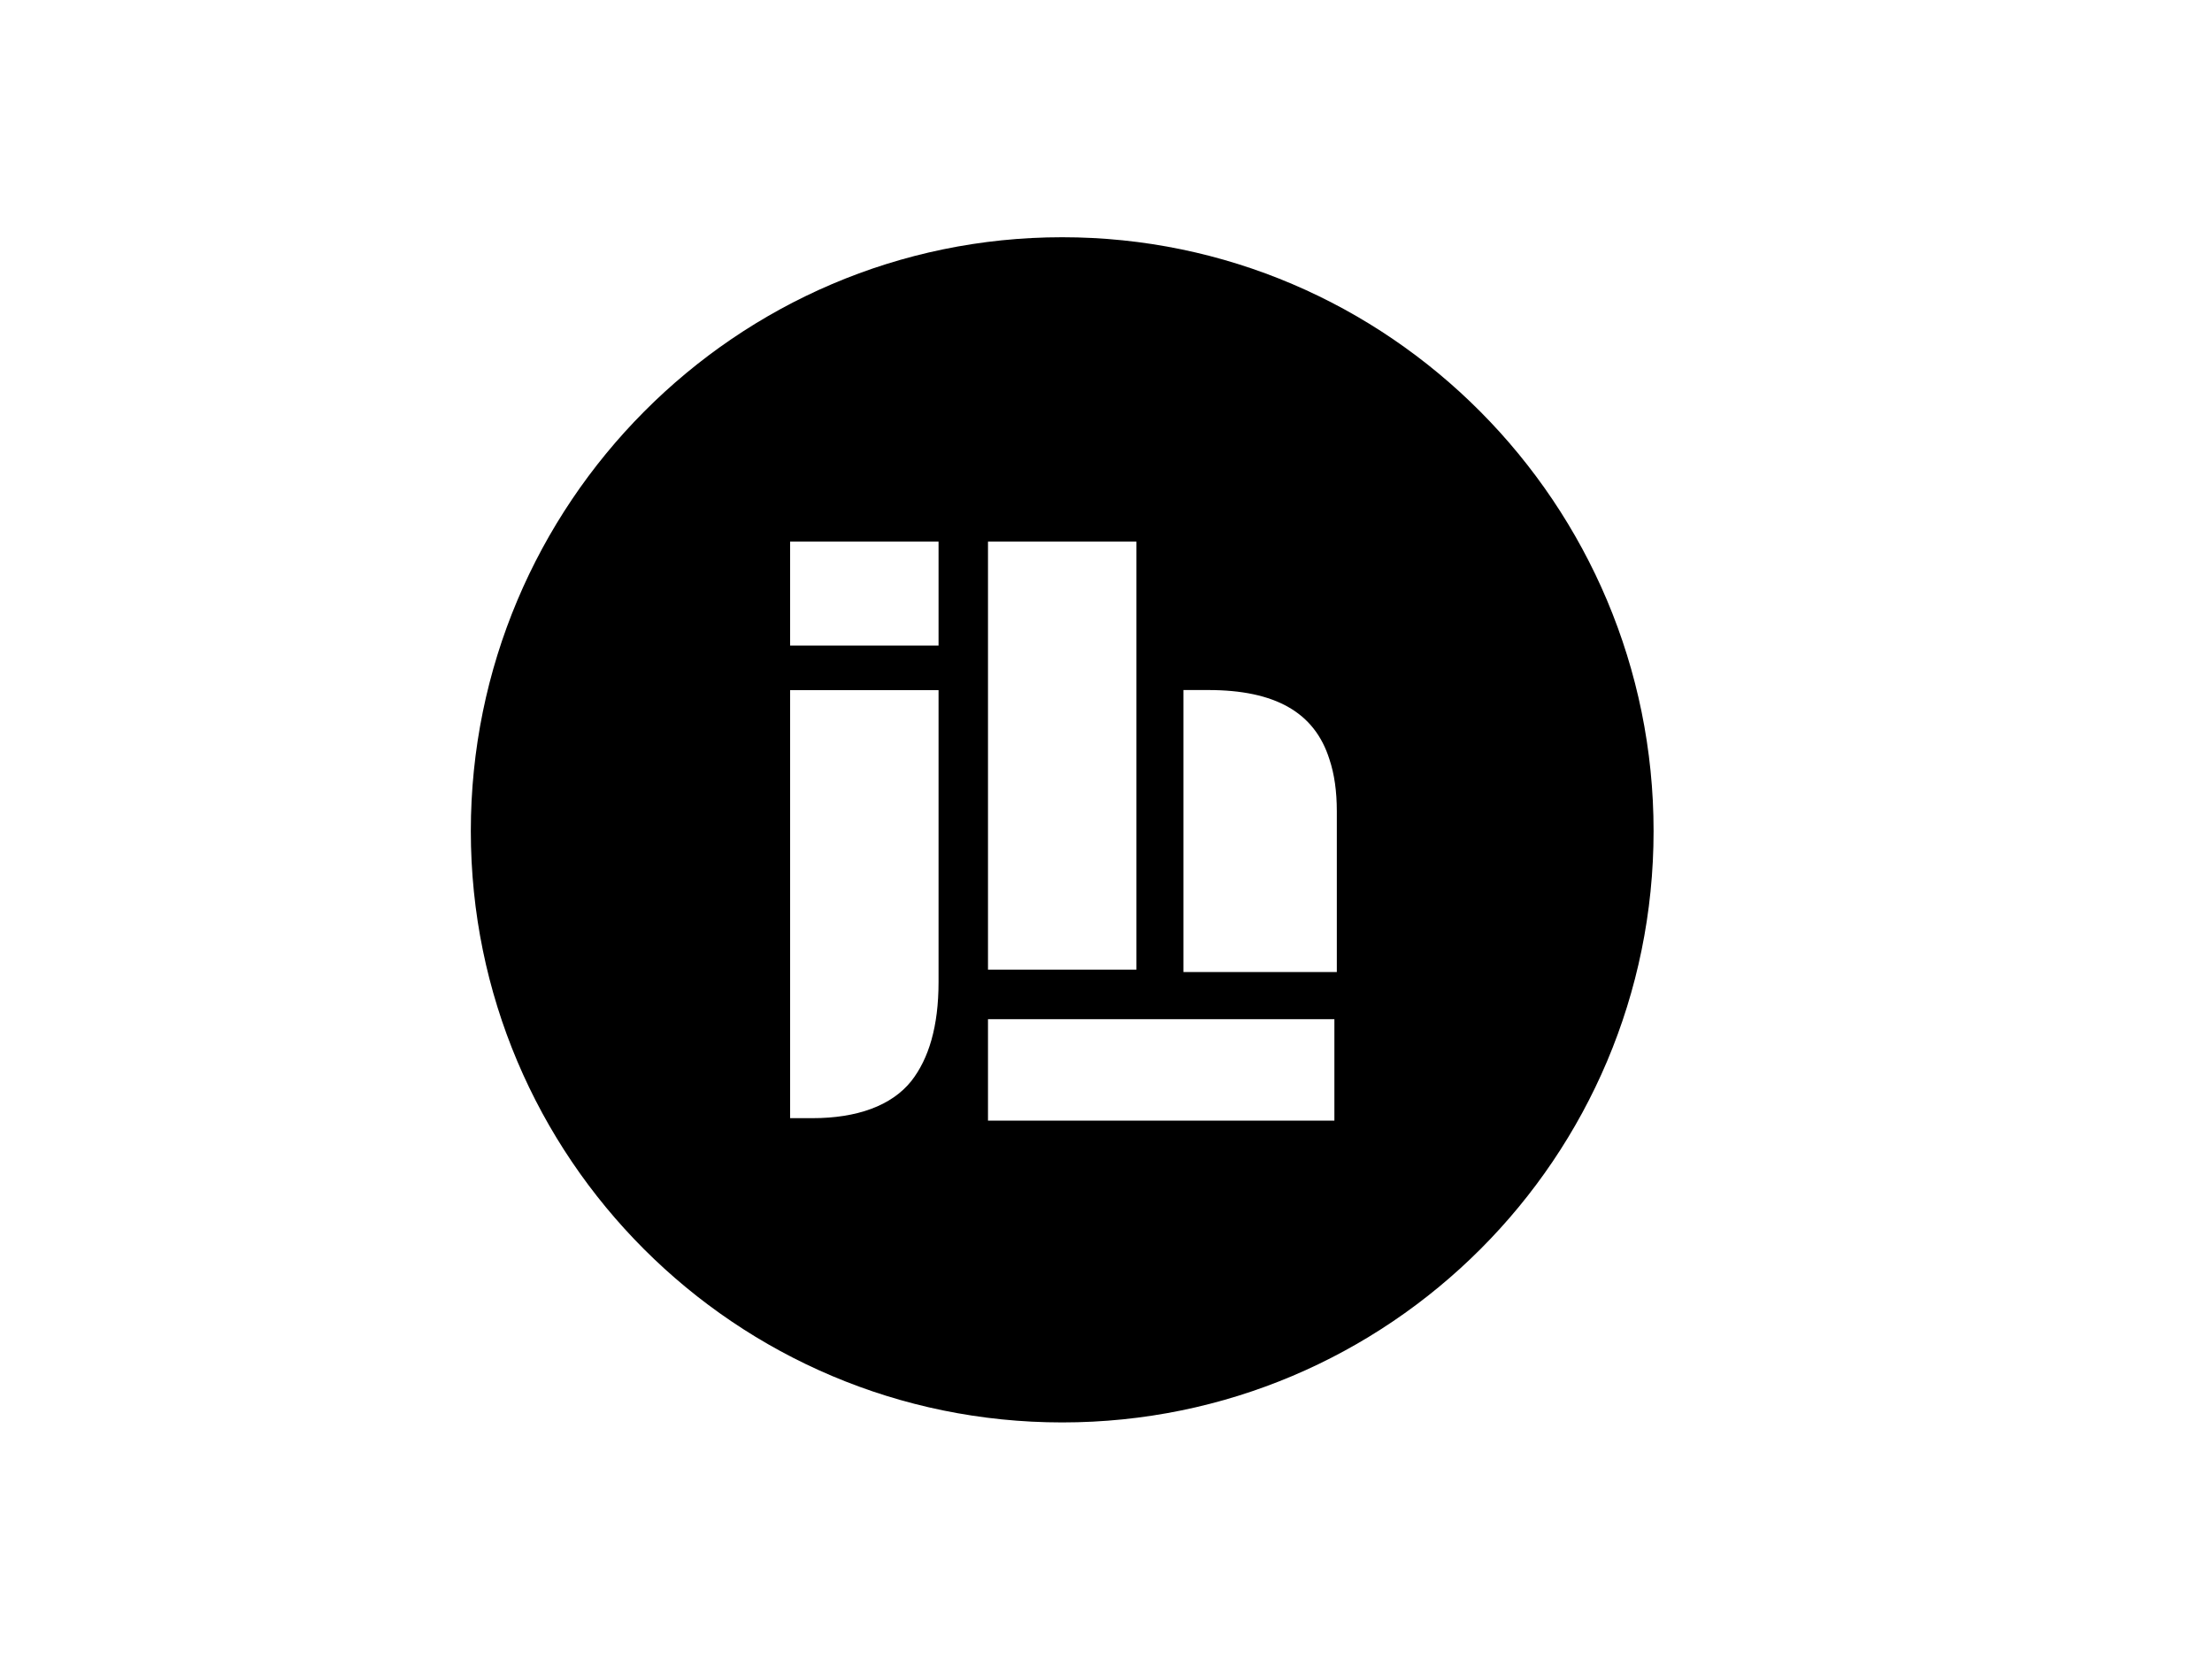
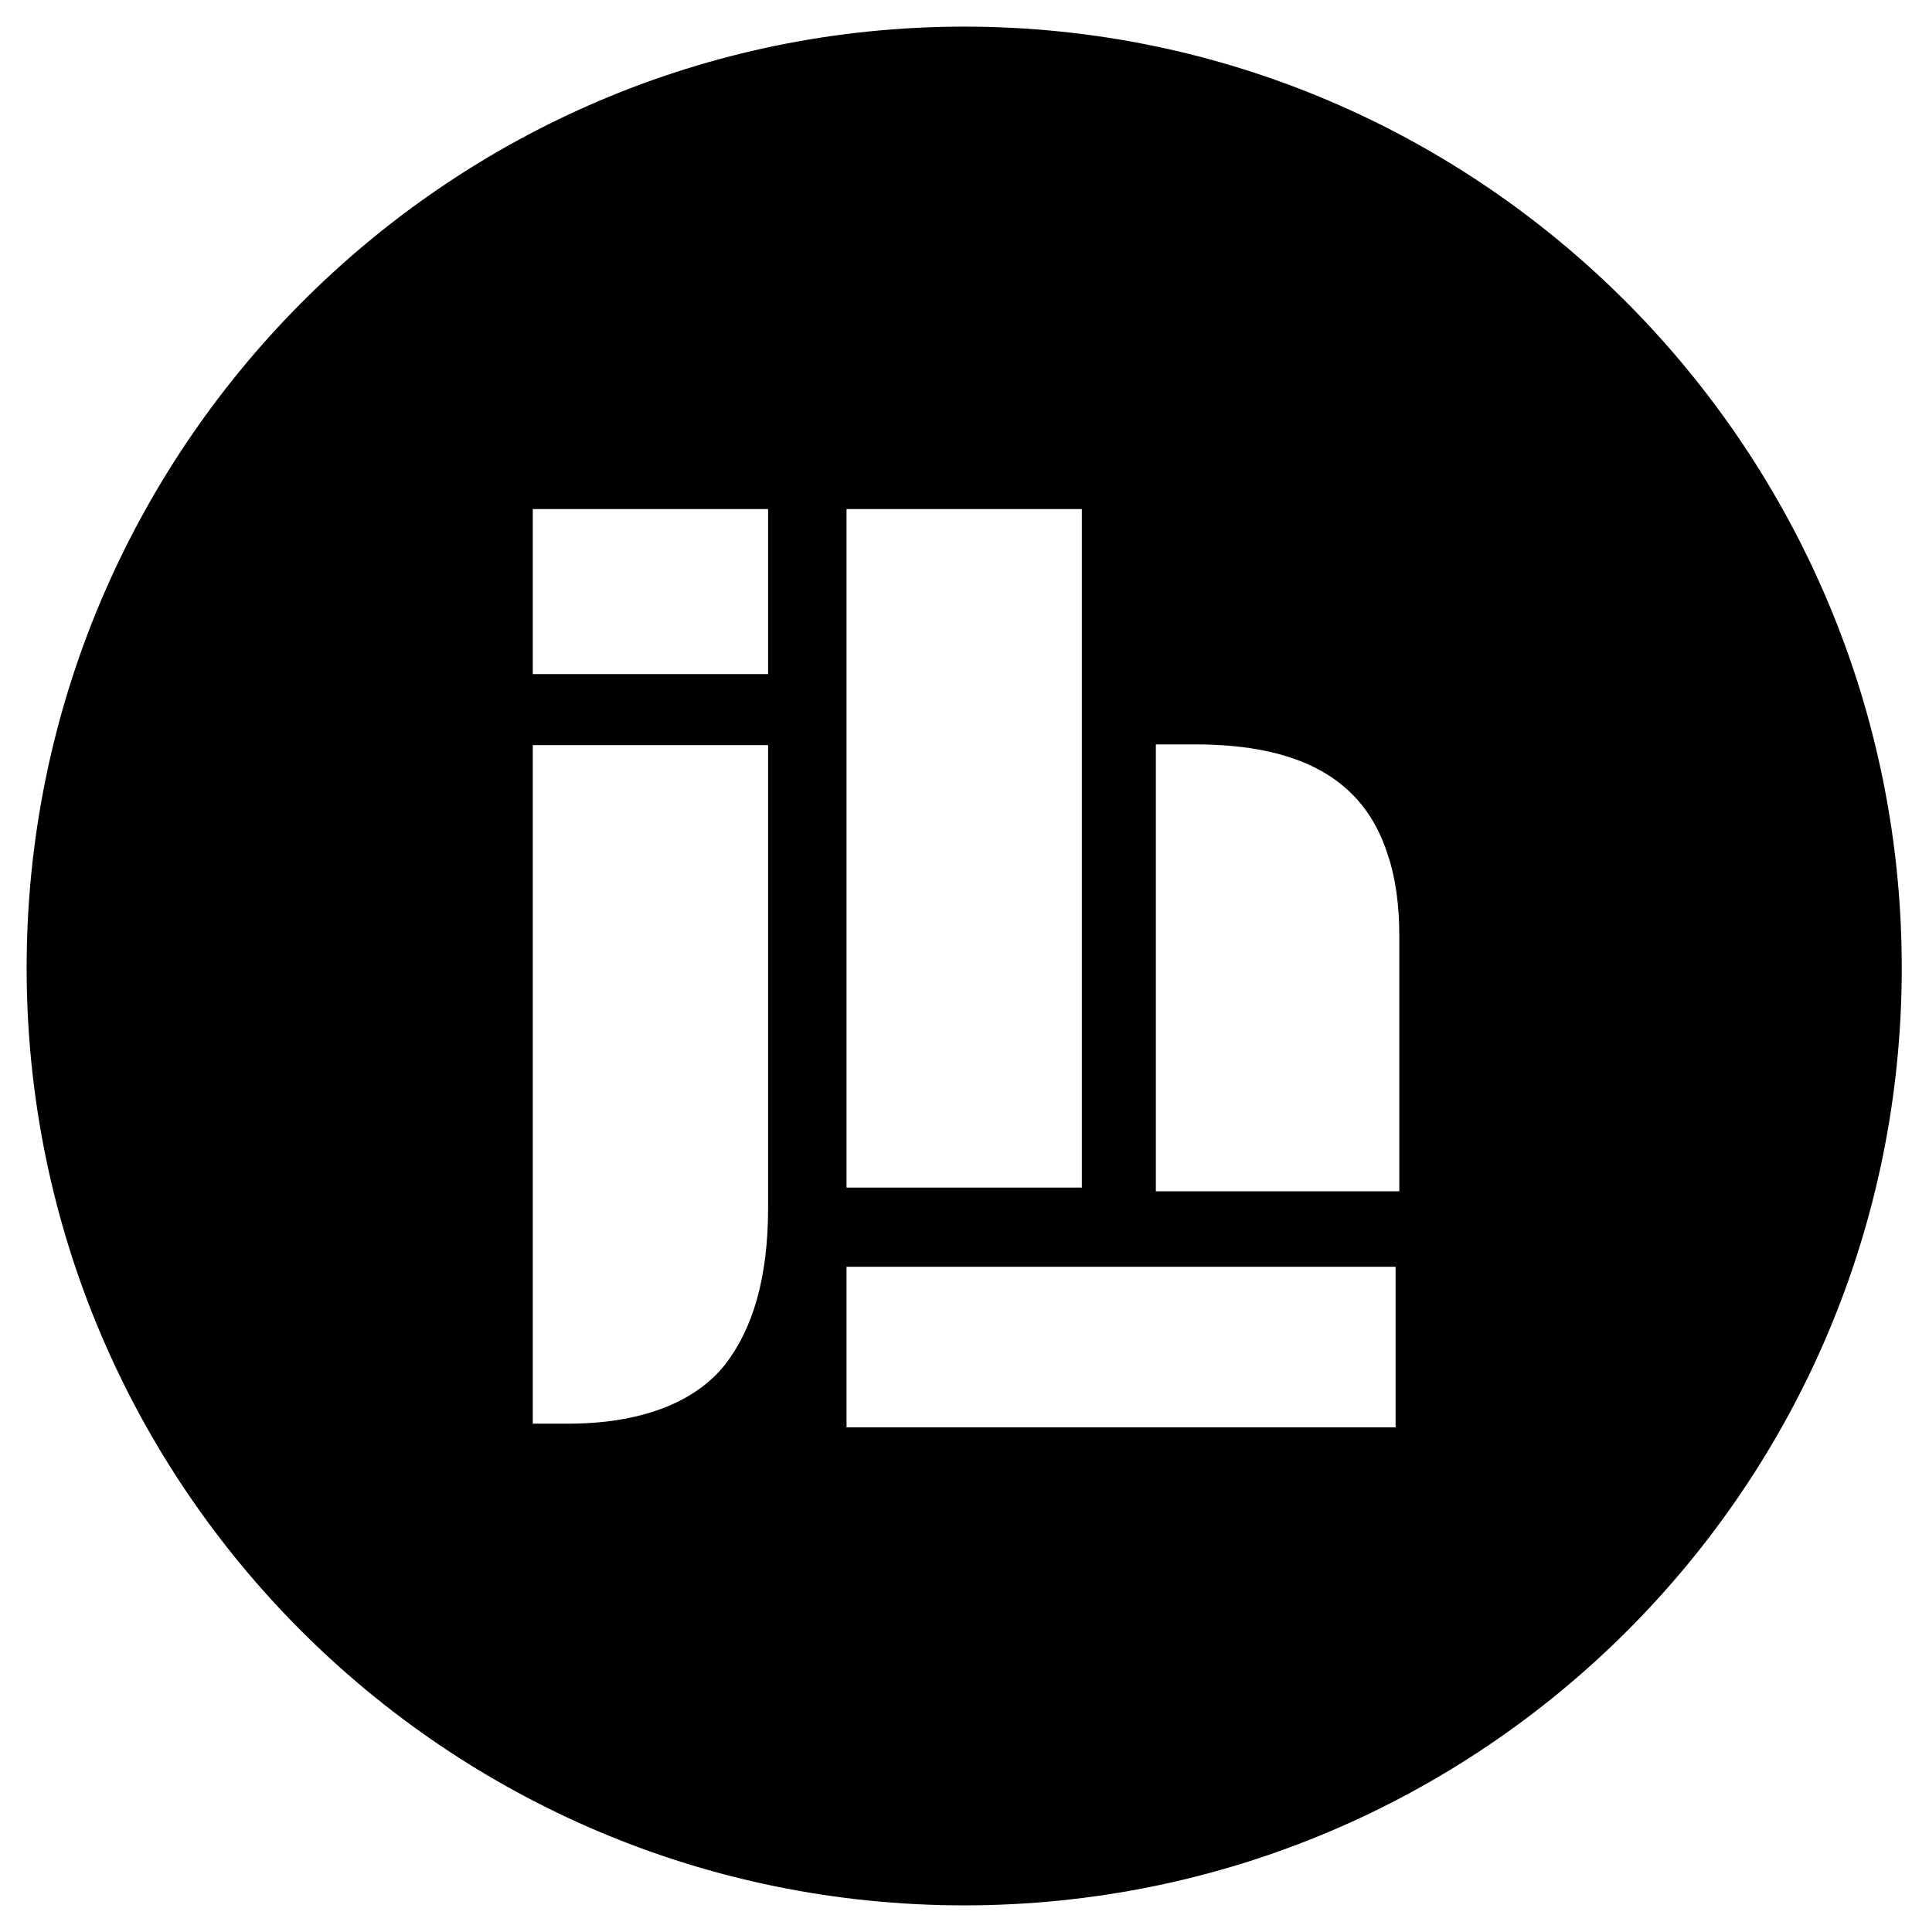
- <svg xmlns="http://www.w3.org/2000/svg" version="1.1" id="Layer_1" x="0px" y="0px" viewBox="0 0 2000 1500" style="enable-background:new 0 0 2000 1500;" xml:space="preserve">
-   <path d="M960.4,214.5c-295.3,0-534.7,241.6-534.7,536.9s239.4,534.7,534.7,534.7s534.7-239.4,534.7-534.7S1255.7,214.5,960.4,214.5z   M893.3,489.7h134.2v387H893.3V489.7z M714.4,489.7h134.2v94H714.4C714.4,583.6,714.4,489.7,714.4,489.7z M848.6,887.9  c0,40.3-8.9,69.4-24.6,89.5c-17.9,22.4-49.2,33.6-89.5,33.6h-20.1v-387h134.2V887.9z M1206.5,1013.2H893.3v-91.7h313.2V1013.2z   M1206.5,878.9h-136.5v-255h22.4c60.4,0,96.2,20.1,109.6,62.6c4.5,13.4,6.7,29.1,6.7,47v145.4H1206.5z" />
+ <svg xmlns="http://www.w3.org/2000/svg" version="1.1" id="Layer_1" x="0px" y="0px" viewBox="0 0 260.6 261.1" style="enable-background:new 0 0 260.6 261.1;" xml:space="preserve">
+   <path d="M130.3,3.6C60.3,3.6,3.6,60.8,3.6,130.8s56.7,126.7,126.7,126.7S257,200.8,257,130.8S200.3,3.6,130.3,3.6z M114.4,68.8h31.8  v91.7h-31.8V68.8z M72,68.8h31.8v22.3H72C72,91,72,68.8,72,68.8z M103.8,163.2c0,9.6-2.1,16.4-5.8,21.2c-4.2,5.3-11.7,8-21.2,8H72  v-91.7h31.8L103.8,163.2L103.8,163.2z M188.6,192.9h-74.2v-21.7h74.2V192.9z M188.6,161h-32.4v-60.4h5.3c14.3,0,22.8,4.8,26,14.8  c1.1,3.2,1.6,6.9,1.6,11.1V161H188.6z" />
</svg>
